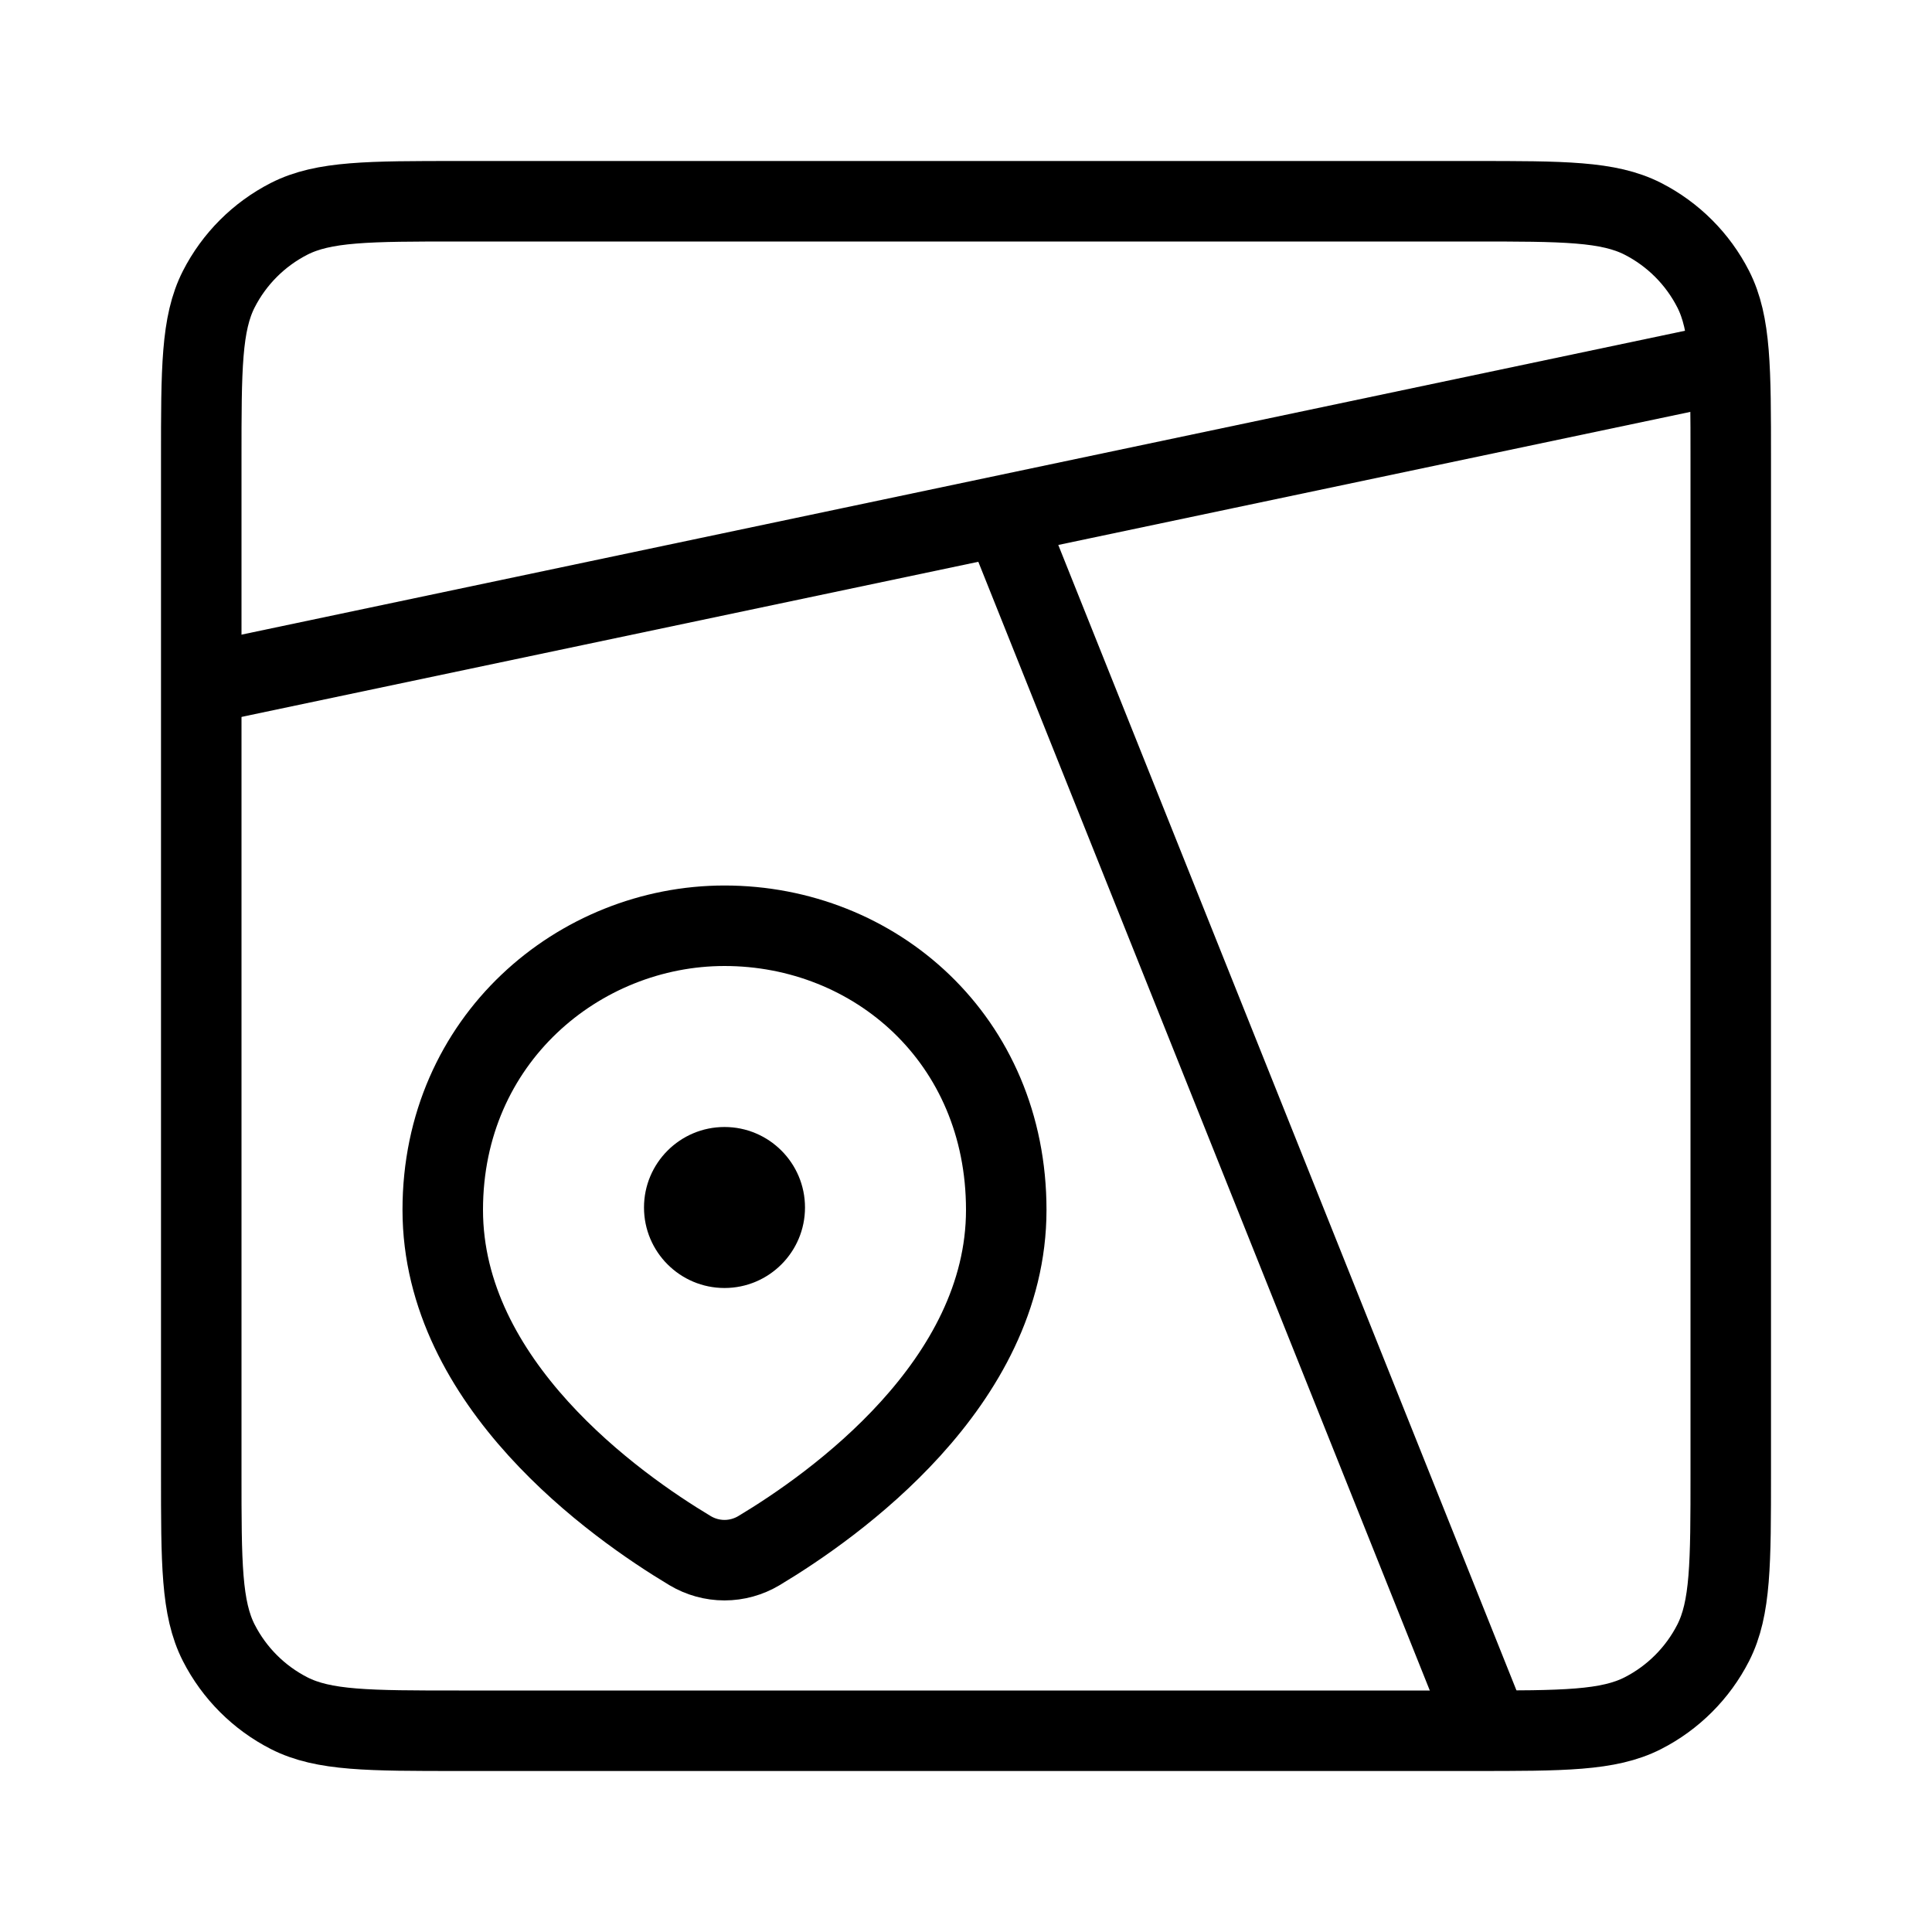
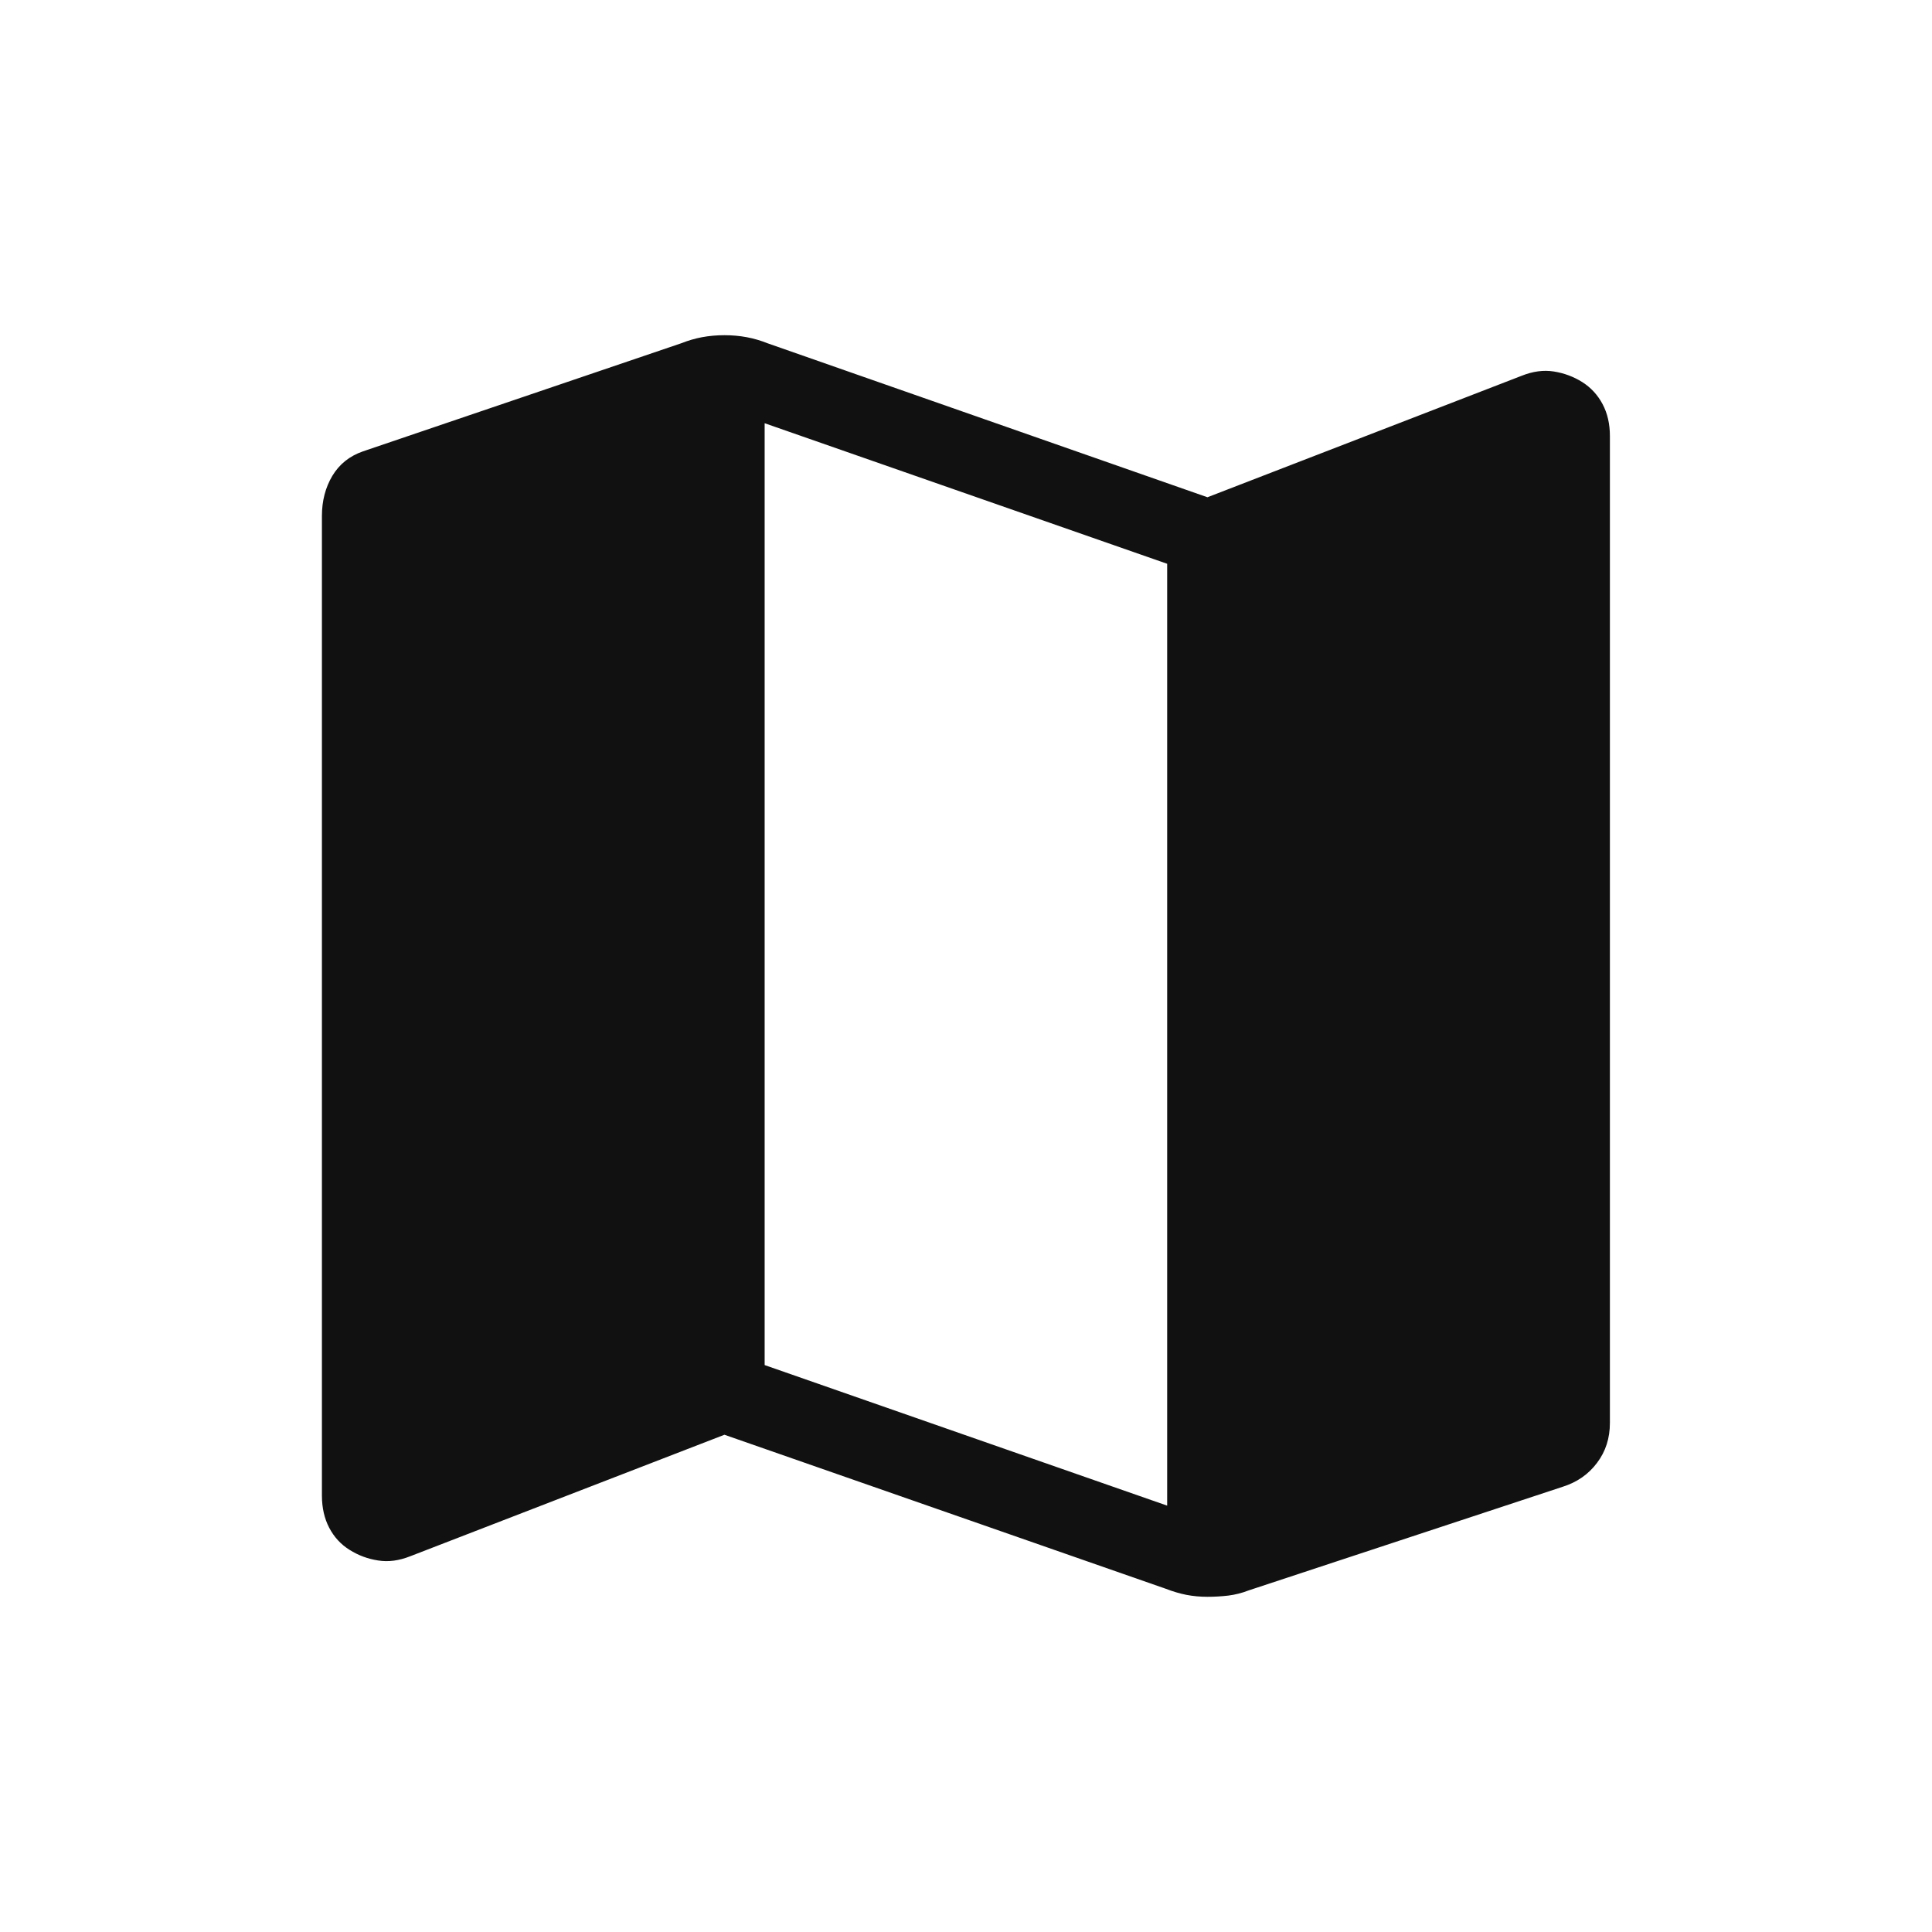
- <svg xmlns="http://www.w3.org/2000/svg" width="24" height="24" viewBox="0 0 24 24" fill="none">
-   <path d="M2.5 5.7C2.5 4.58 2.5 4.02 2.718 3.592C2.91 3.216 3.216 2.91 3.592 2.718C4.02 2.5 4.58 2.5 5.7 2.5H18.3C19.42 2.5 19.98 2.5 20.408 2.718C20.784 2.91 21.09 3.216 21.282 3.592C21.5 4.02 21.5 4.58 21.5 5.7V18.3C21.5 19.42 21.5 19.98 21.282 20.408C21.09 20.784 20.784 21.09 20.408 21.282C19.98 21.5 19.42 21.5 18.3 21.5H5.7C4.58 21.5 4.02 21.5 3.592 21.282C3.216 21.09 2.91 20.784 2.718 20.408C2.5 19.98 2.5 19.42 2.5 18.3V5.7Z" stroke="black" stroke-linecap="round" />
-   <path d="M18.5 21.5L12.5 6.5M21.5 4.5L2.5 8.5M12.5 15.03C12.5 17.188 10.36 18.704 9.427 19.263C9.298 19.34 9.15 19.381 9 19.381C8.85 19.381 8.702 19.34 8.573 19.263C7.64 18.704 5.5 17.188 5.5 15.029C5.5 12.912 7.196 11.5 9 11.5C10.867 11.5 12.5 12.912 12.5 15.03Z" stroke="black" />
-   <path d="M9 16C9.552 16 10 15.552 10 15C10 14.448 9.552 14 9 14C8.448 14 8 14.448 8 15C8 15.552 8.448 16 9 16Z" fill="black" />
+ <svg xmlns="http://www.w3.org/2000/svg" width="32" height="32" viewBox="0 0 32 32" fill="none">
+   <path d="M19.312 26.316L11.999 23.764L6.796 25.776C6.609 25.85 6.431 25.874 6.261 25.846C6.091 25.82 5.933 25.761 5.789 25.67C5.645 25.58 5.533 25.458 5.453 25.305C5.373 25.152 5.333 24.976 5.332 24.777V8.546C5.332 8.296 5.39 8.074 5.505 7.881C5.621 7.688 5.789 7.554 6.009 7.477L11.285 5.685C11.396 5.641 11.51 5.607 11.628 5.585C11.747 5.563 11.871 5.552 11.999 5.552C12.127 5.552 12.25 5.563 12.368 5.585C12.486 5.607 12.601 5.641 12.711 5.685L19.999 8.236L25.201 6.225C25.388 6.15 25.566 6.126 25.736 6.153C25.906 6.18 26.063 6.238 26.208 6.329C26.351 6.42 26.463 6.542 26.544 6.694C26.625 6.847 26.665 7.023 26.665 7.222V23.568C26.665 23.82 26.595 24.04 26.453 24.228C26.313 24.416 26.124 24.549 25.885 24.625L20.685 26.341C20.57 26.386 20.456 26.414 20.344 26.428C20.233 26.441 20.117 26.448 19.997 26.448C19.877 26.448 19.761 26.437 19.651 26.416C19.541 26.394 19.428 26.361 19.312 26.316ZM19.332 24.938V9.338L12.665 7.01V22.61L19.332 24.938Z" fill="#111111" />
</svg>
